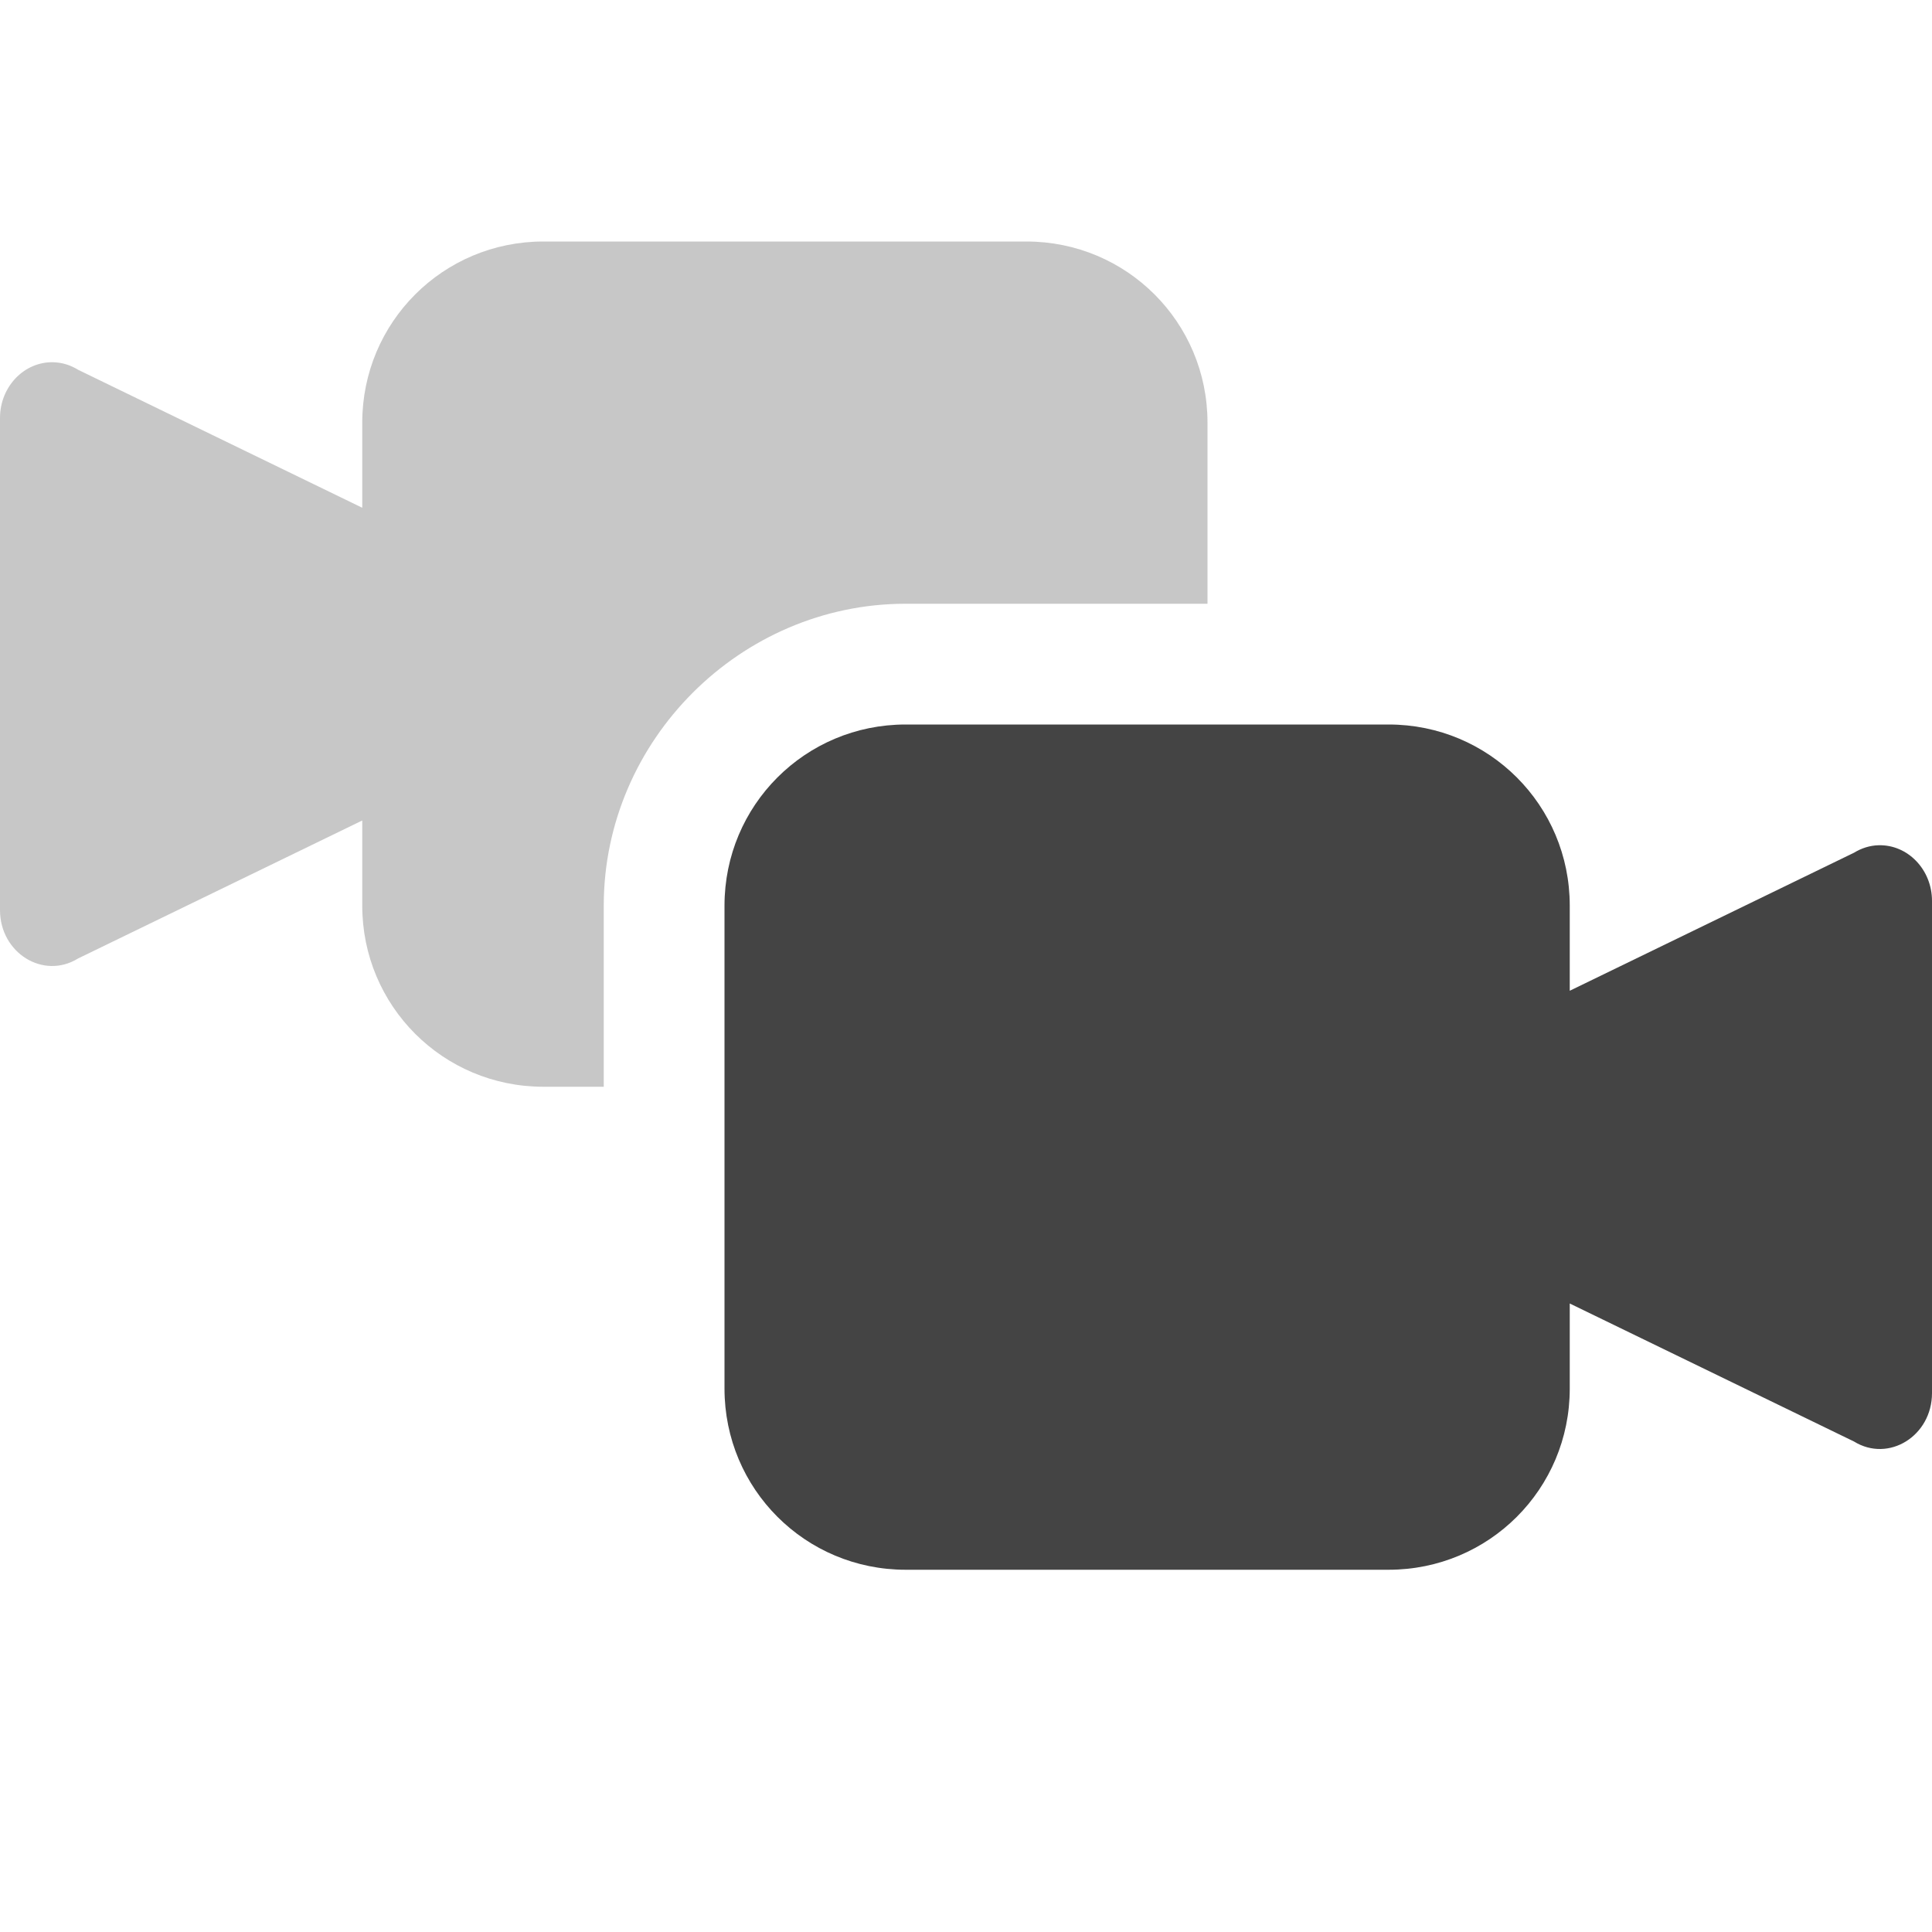
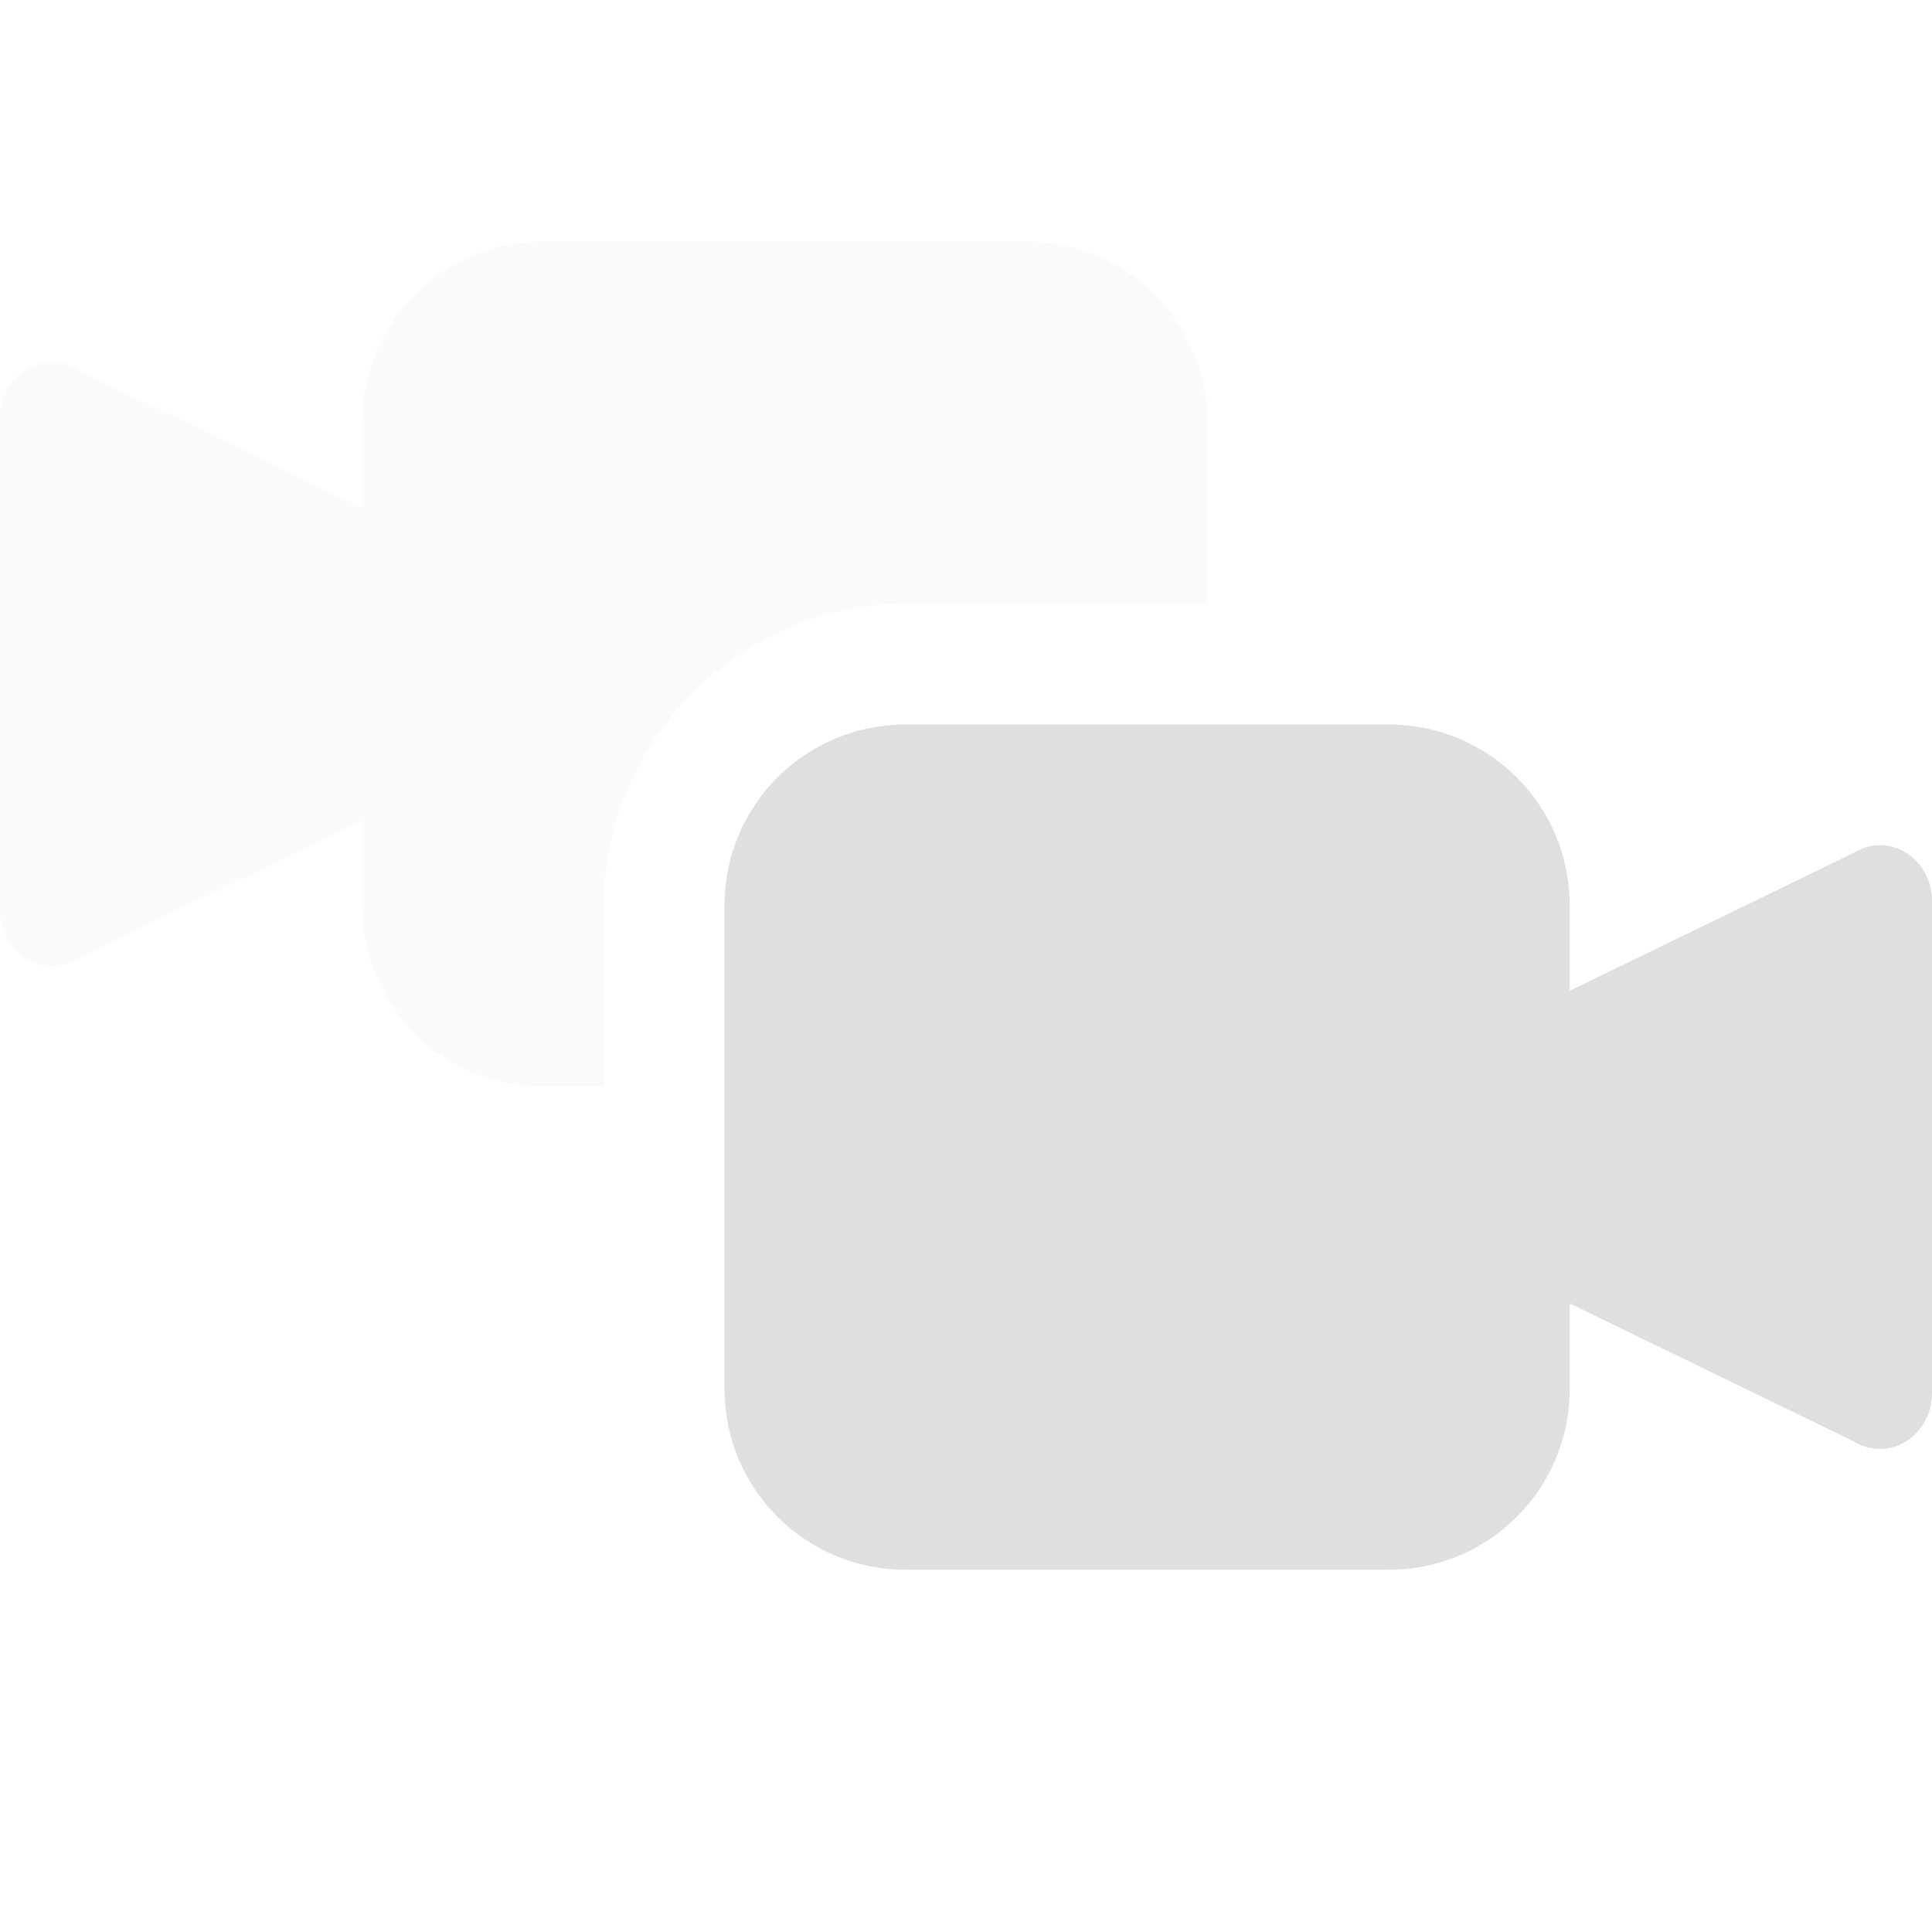
- <svg xmlns="http://www.w3.org/2000/svg" width="16" height="16" version="1.1">
-   <path style="fill:#444444" d="m 7.5,6 c -0.831,0 -1.5,0.669 -1.5,1.5 V 11.5 C 6,12.331 6.669,13 7.5,13 h 4 C 12.331,13 13,12.331 13,11.5 V 10.795 L 15.354,11.938 C 15.641,12.115 16,11.892 16,11.537 V 7.461 c 2.87e-4,-0.259 -0.201,-0.468 -0.443,-0.461 -0.072,0.002 -0.141,0.024 -0.203,0.062 L 13,8.205 V 7.5 c 0,-0.831 -0.669,-1.5 -1.5,-1.5 z" />
-   <path style="opacity:0.3;fill:#444444" d="M 4.5 2 C 3.669 2 3 2.669 3 3.5 L 3 4.205 L 0.646 3.062 C 0.585 3.024 0.515 3.002 0.443 3 C 0.201 2.993 -0 3.202 0 3.461 L 0 7.537 C -0 7.892 0.359 8.115 0.646 7.938 L 3 6.795 L 3 7.5 C 3 8.331 3.669 9 4.5 9 L 5 9 L 5 7.5 C 5 6.132 6.132 5 7.5 5 L 10 5 L 10 3.5 C 10 2.669 9.331 2 8.5 2 L 4.5 2 z" />
+ <svg xmlns="http://www.w3.org/2000/svg" width="16" height="16" version="1.1" id="svg6">
+   <defs id="defs10" />
+   <path style="fill:#dfdfdf;fill-opacity:1" d="m 7.5,6 c -0.831,0 -1.5,0.669 -1.5,1.5 V 11.5 C 6,12.331 6.669,13 7.5,13 h 4 C 12.331,13 13,12.331 13,11.5 V 10.795 L 15.354,11.938 C 15.641,12.115 16,11.892 16,11.537 V 7.461 c 2.87e-4,-0.259 -0.201,-0.468 -0.443,-0.461 -0.072,0.002 -0.141,0.024 -0.203,0.062 L 13,8.205 V 7.5 c 0,-0.831 -0.669,-1.5 -1.5,-1.5 z" id="path2" />
+   <path style="opacity:0.3;fill:#dfdfdf;fill-opacity:0.5" d="M 4.5 2 C 3.669 2 3 2.669 3 3.5 L 3 4.205 L 0.646 3.062 C 0.585 3.024 0.515 3.002 0.443 3 C 0.201 2.993 -0 3.202 0 3.461 L 0 7.537 C -0 7.892 0.359 8.115 0.646 7.938 L 3 6.795 L 3 7.5 C 3 8.331 3.669 9 4.5 9 L 5 9 L 5 7.5 C 5 6.132 6.132 5 7.5 5 L 10 5 L 10 3.5 C 10 2.669 9.331 2 8.5 2 L 4.5 2 z" id="path4" />
</svg>
